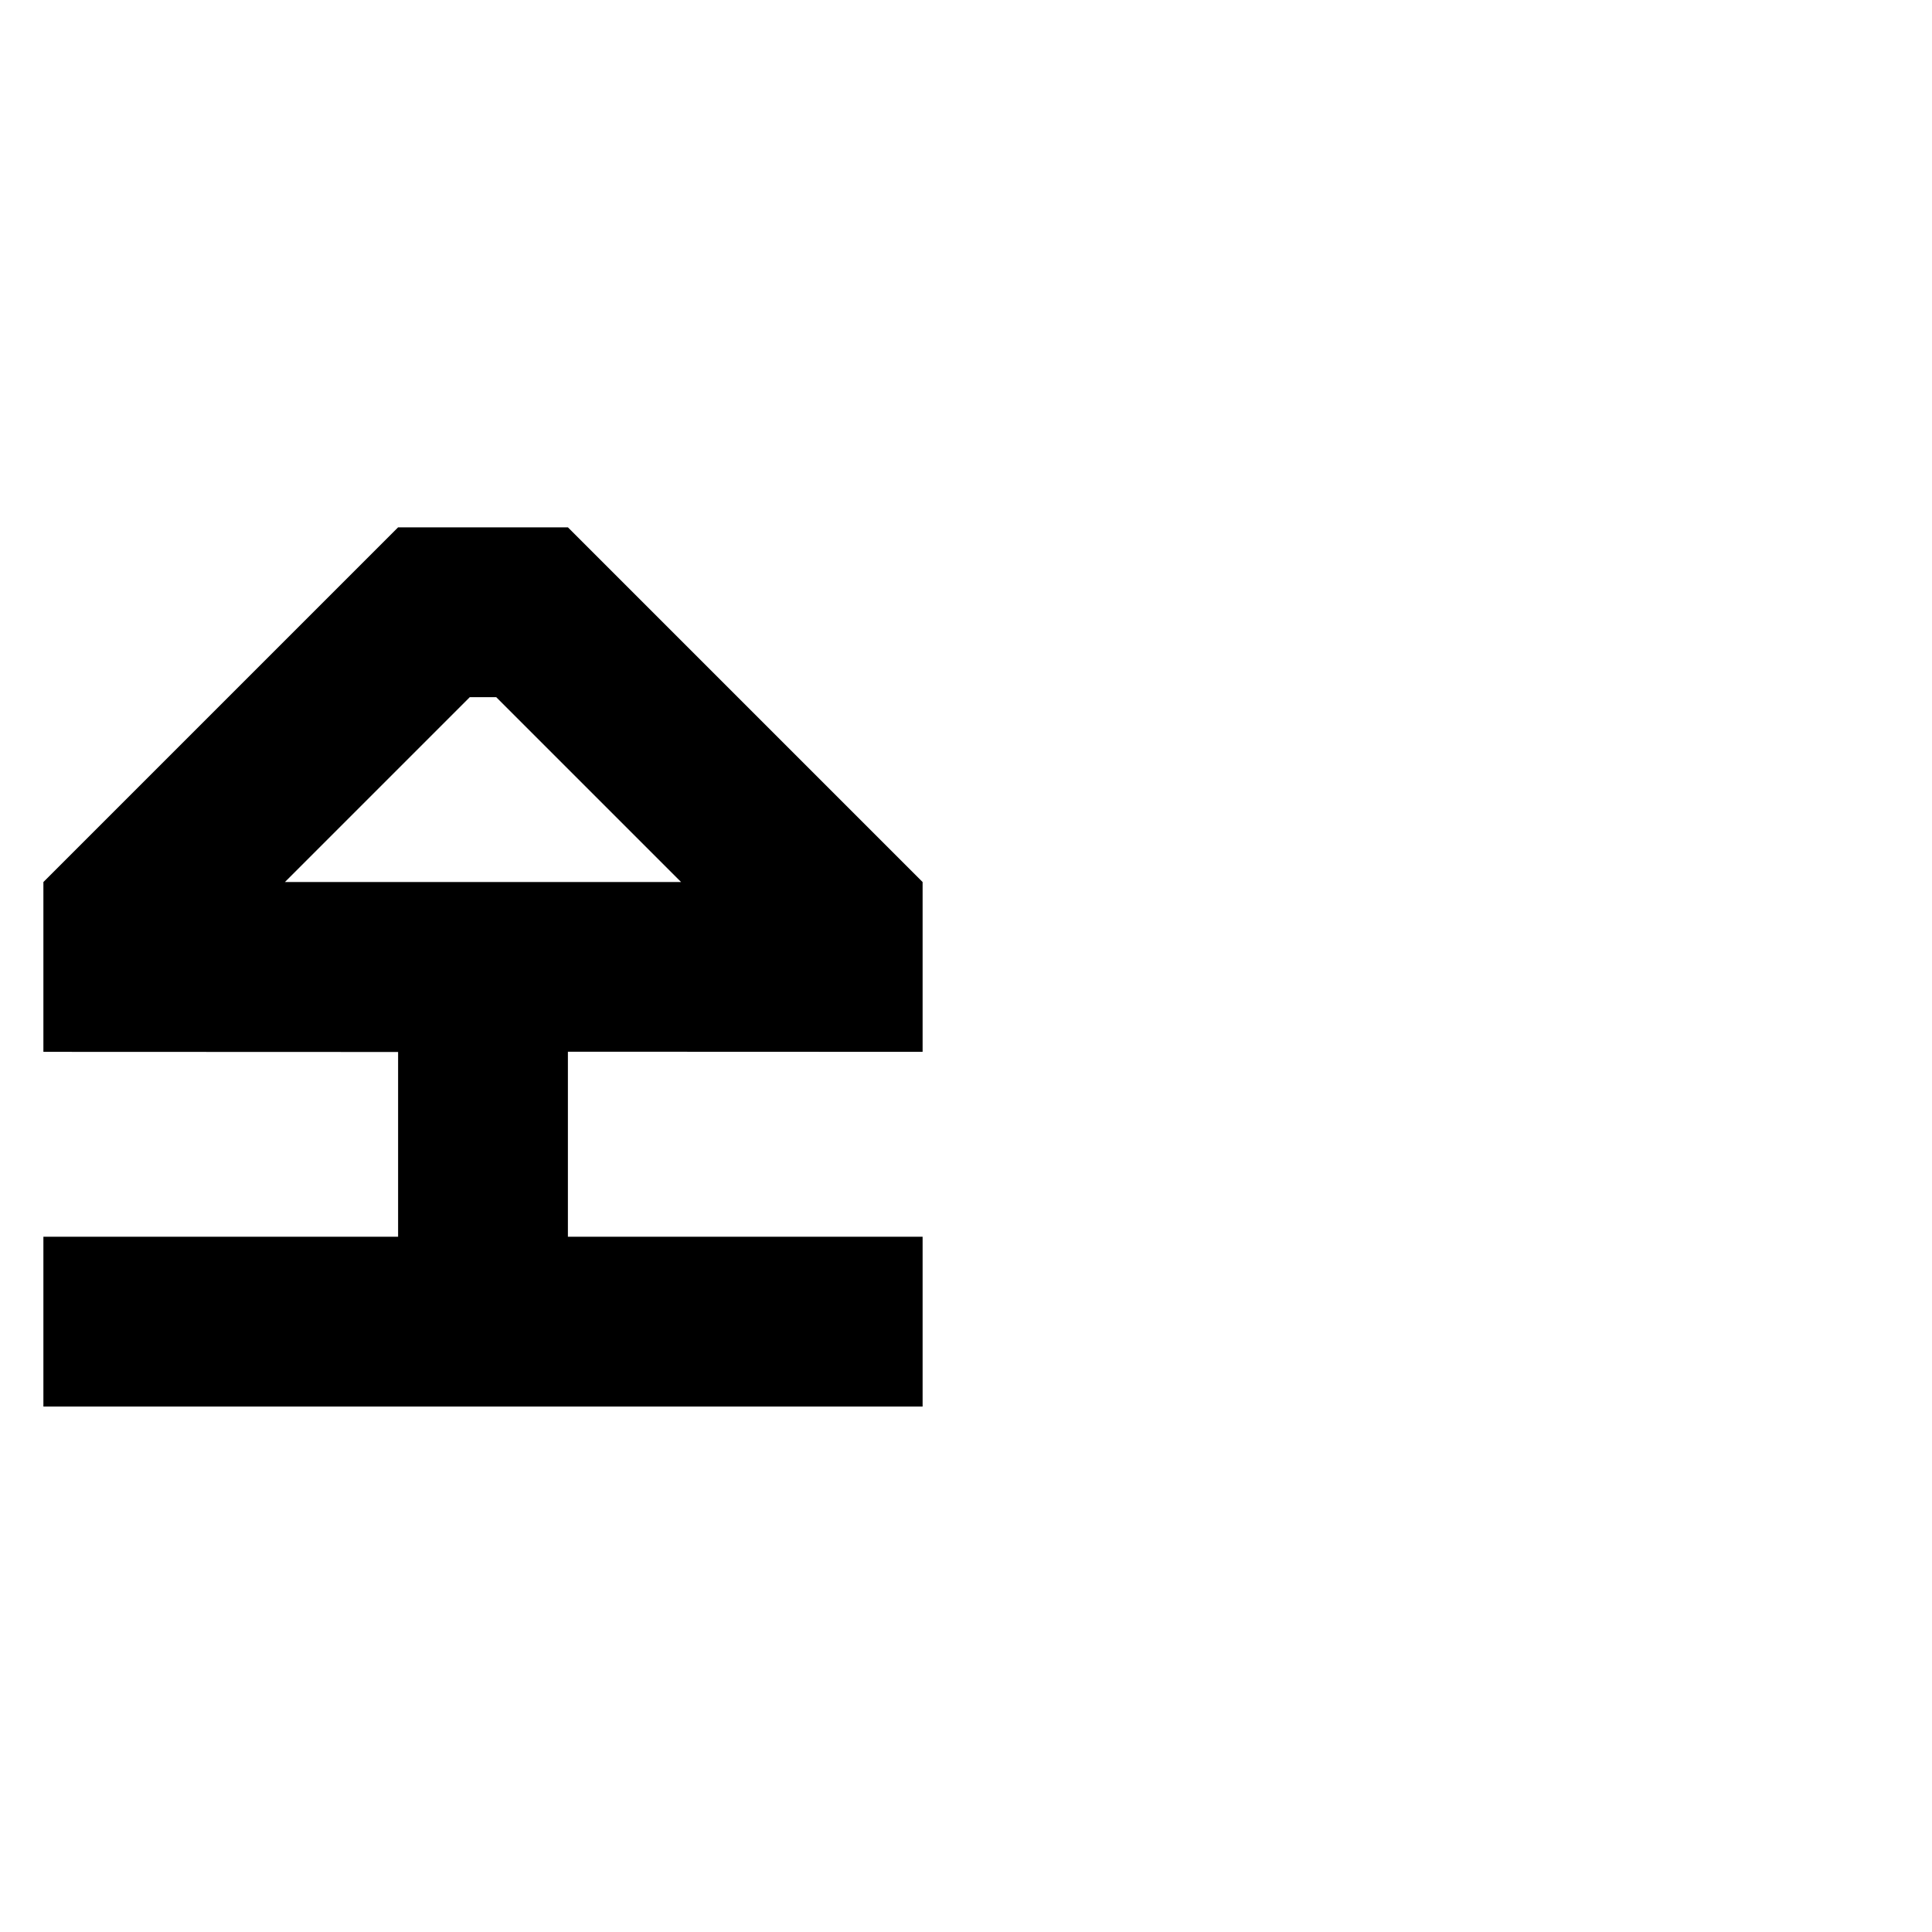
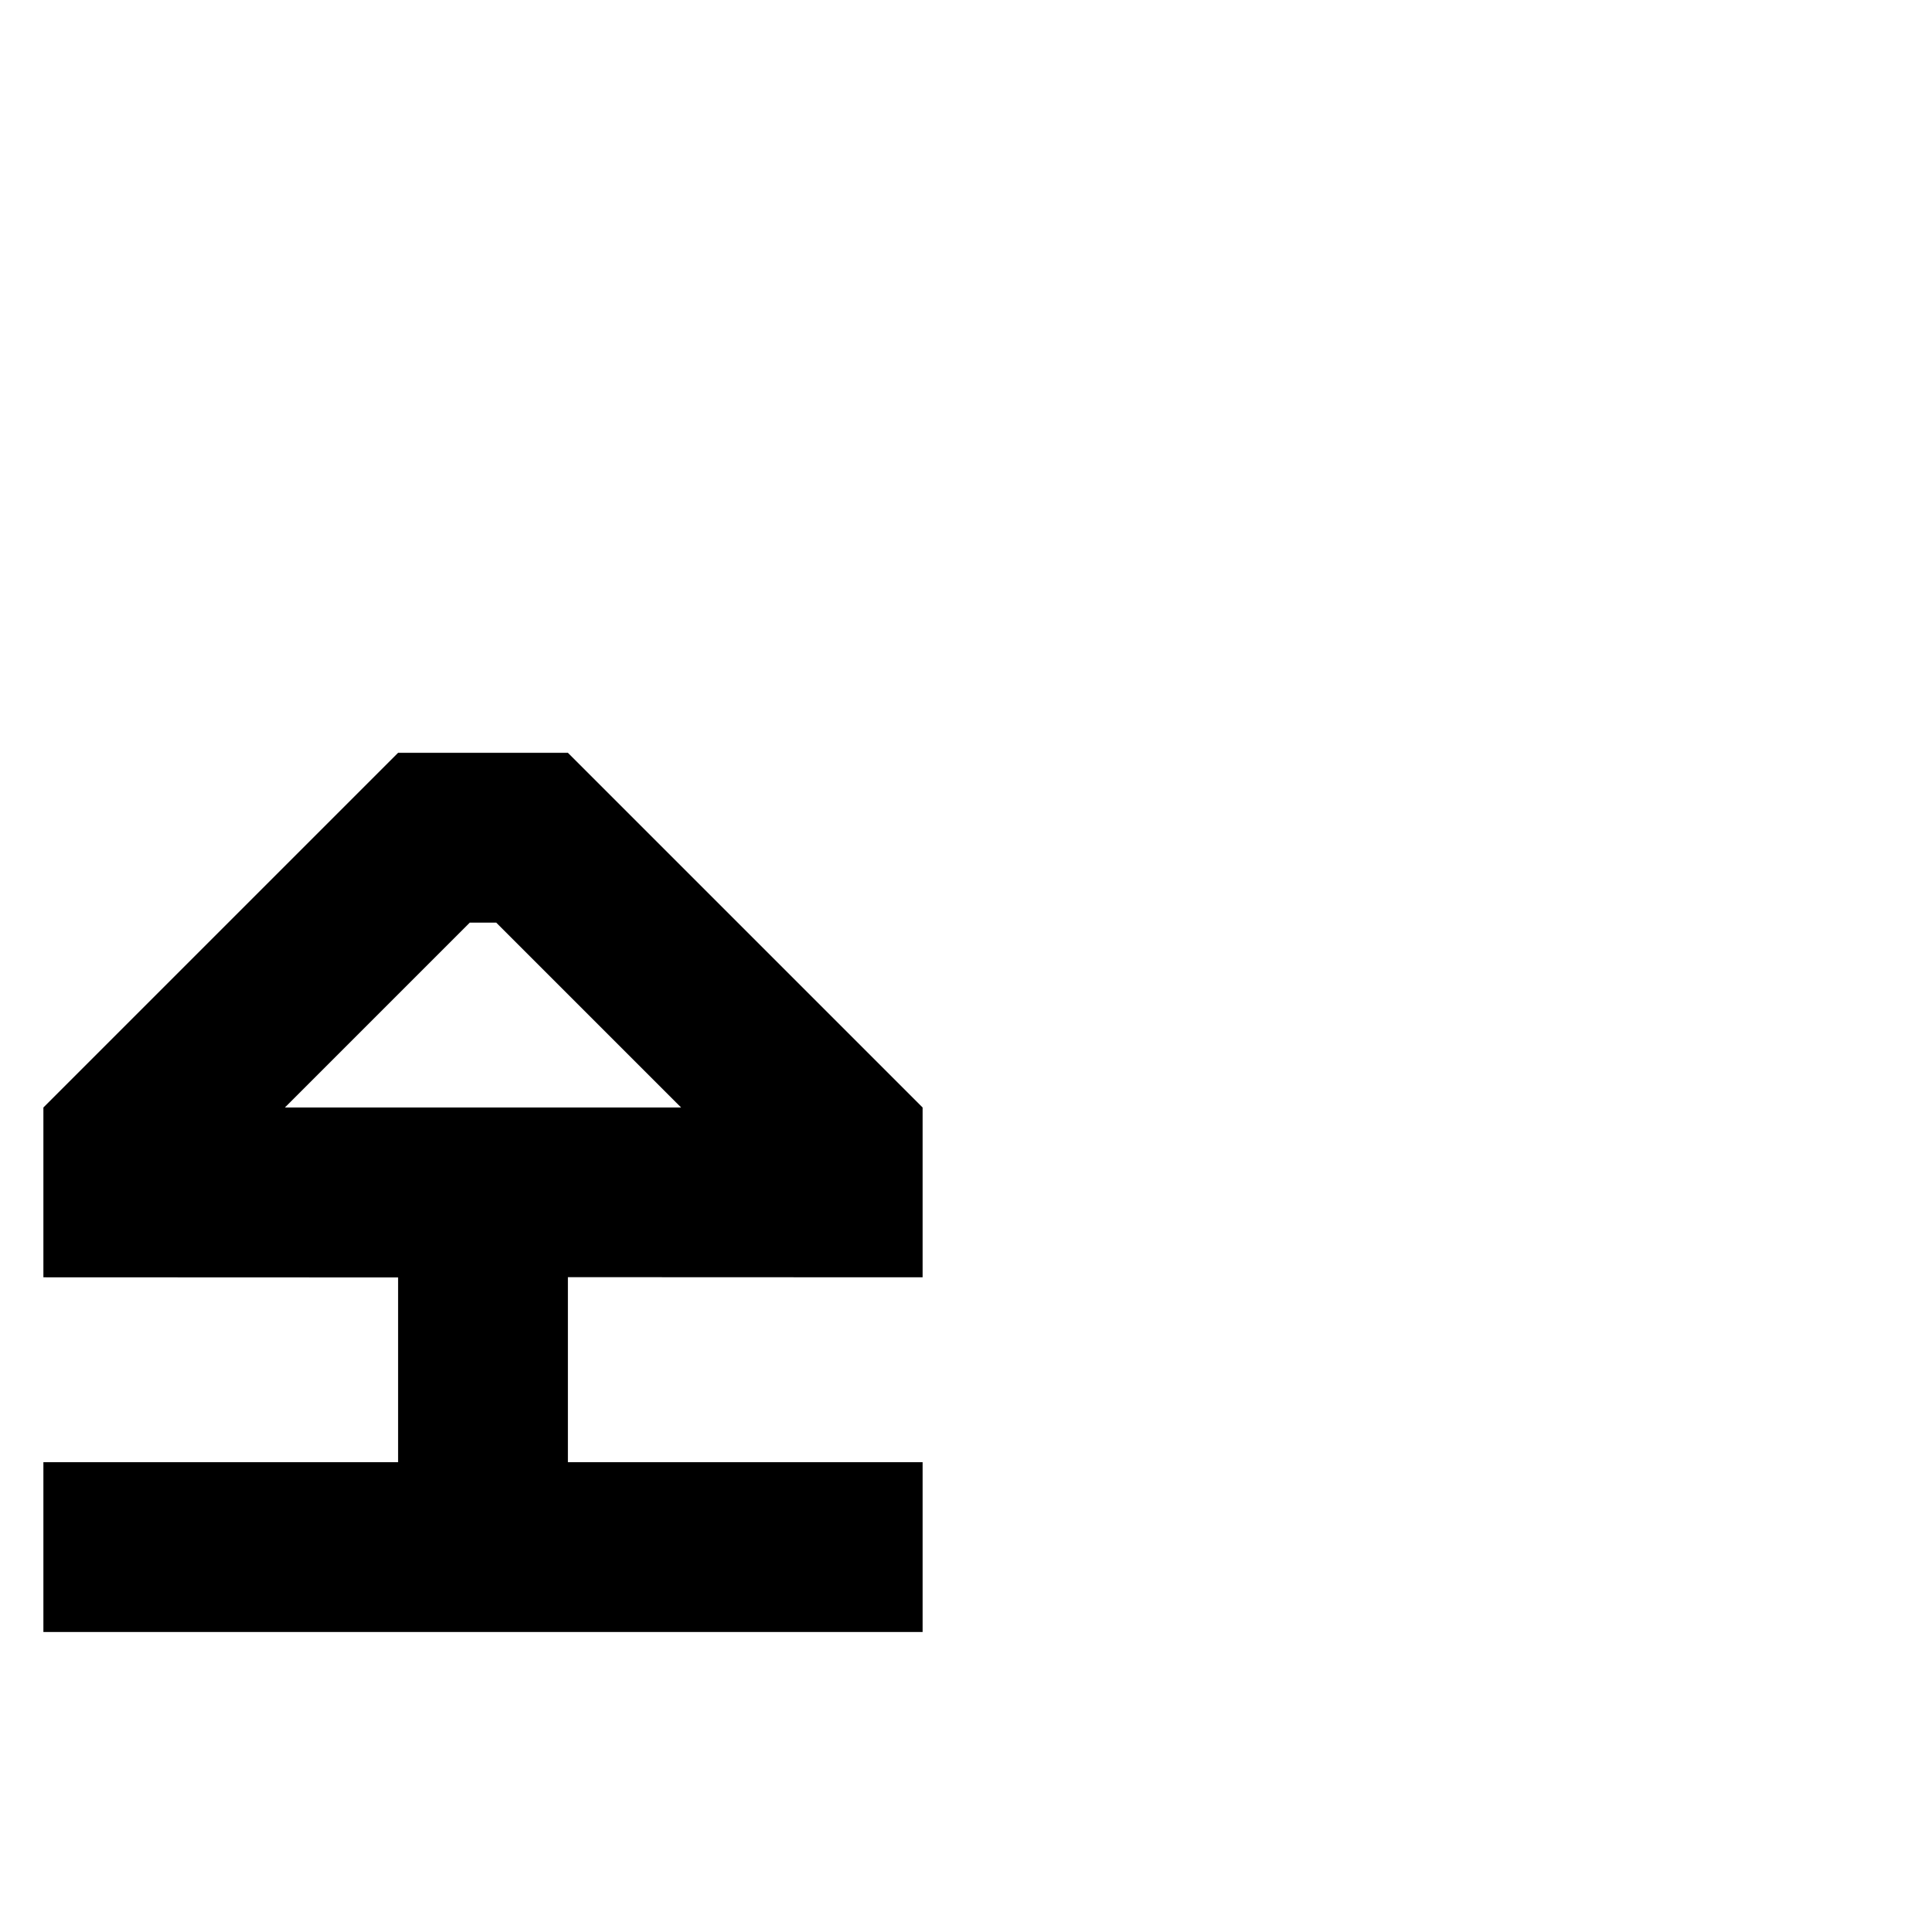
<svg xmlns="http://www.w3.org/2000/svg" width="2048" height="2048">
-   <path id="rect1" fill="#000000" stroke="none" d="M 422 559 L 46 935 L 46 1115 L 422 1115.146 L 422 1311 L 46 1311 L 46 1491 L 978 1491 L 978 1311 L 602 1311 L 602 1114.854 L 978 1115 L 978 935 L 602 559 Z M 498 739 L 526 739 L 722 935 L 302 935 Z" />
+   <path id="rect1" fill="#000000" stroke="none" d="M 422 798 L 46 1174 L 46 1354 L 422 1354.146 L 422 1550 L 46 1550 L 46 1730 L 978 1730 L 978 1550 L 602 1550 L 602 1353.854 L 978 1354 L 978 1174 L 602 798 Z M 498 978 L 526 978 L 722 1174 L 302 1174 Z" />
</svg>
